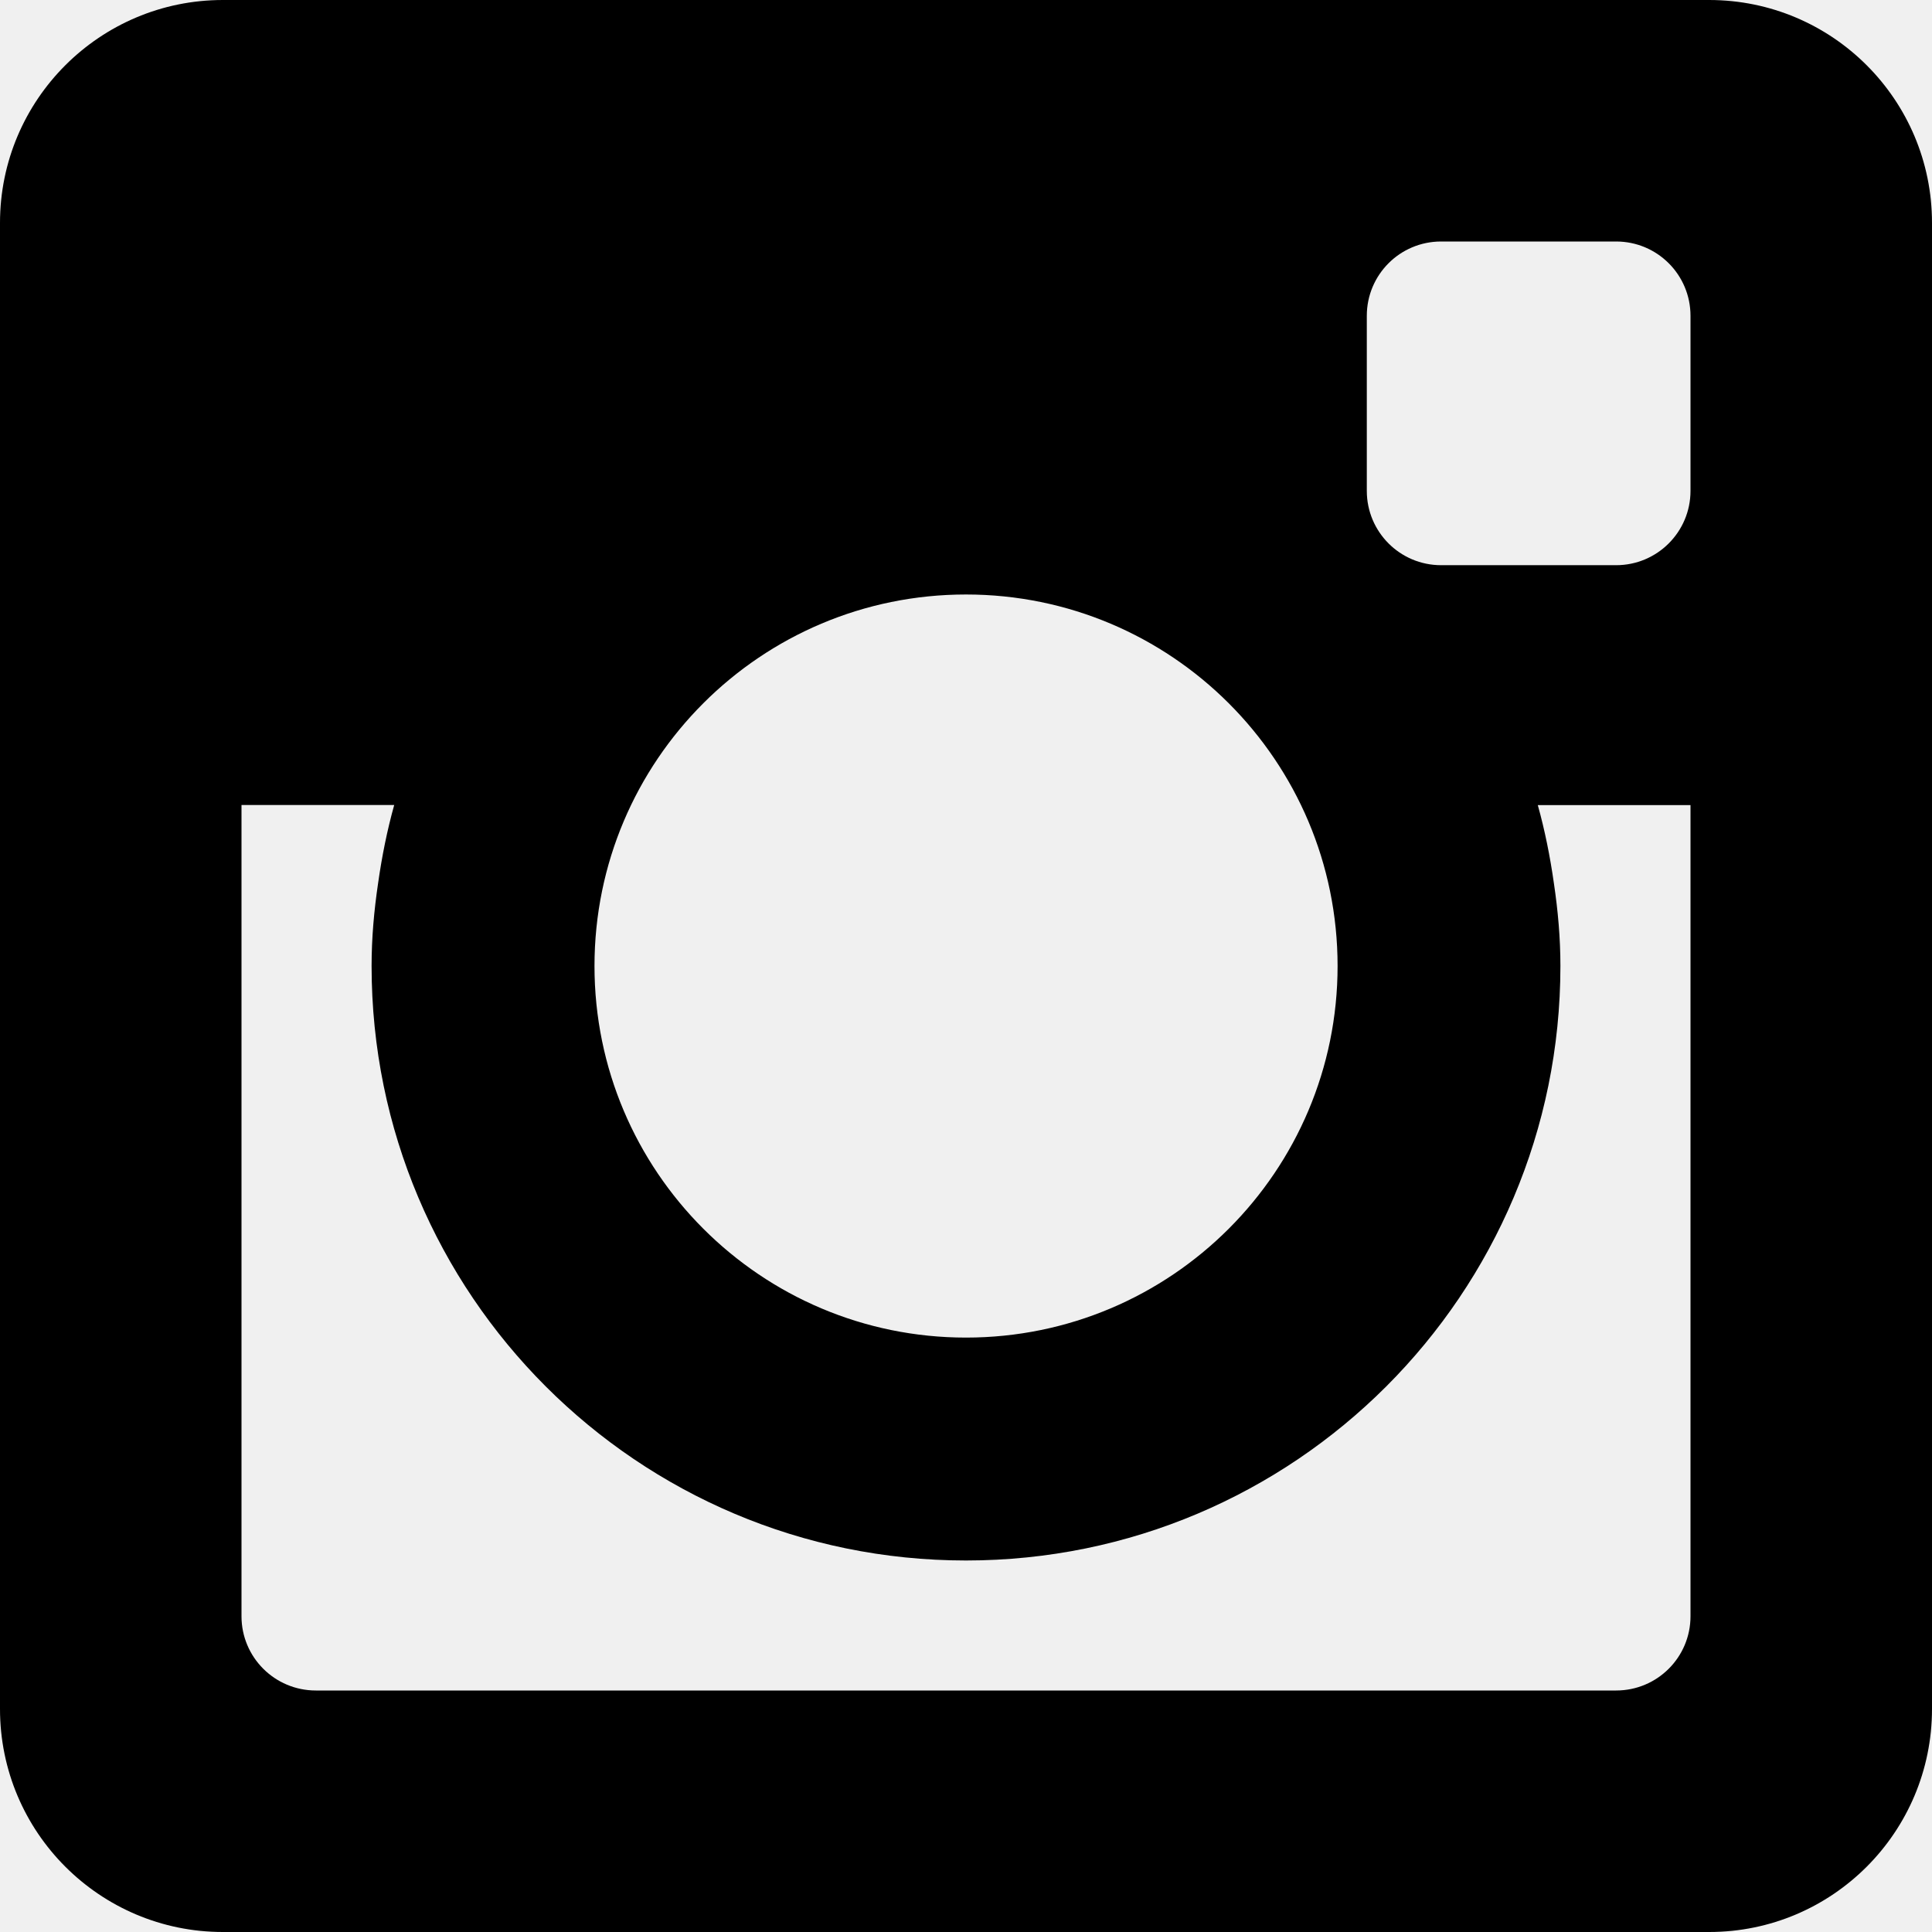
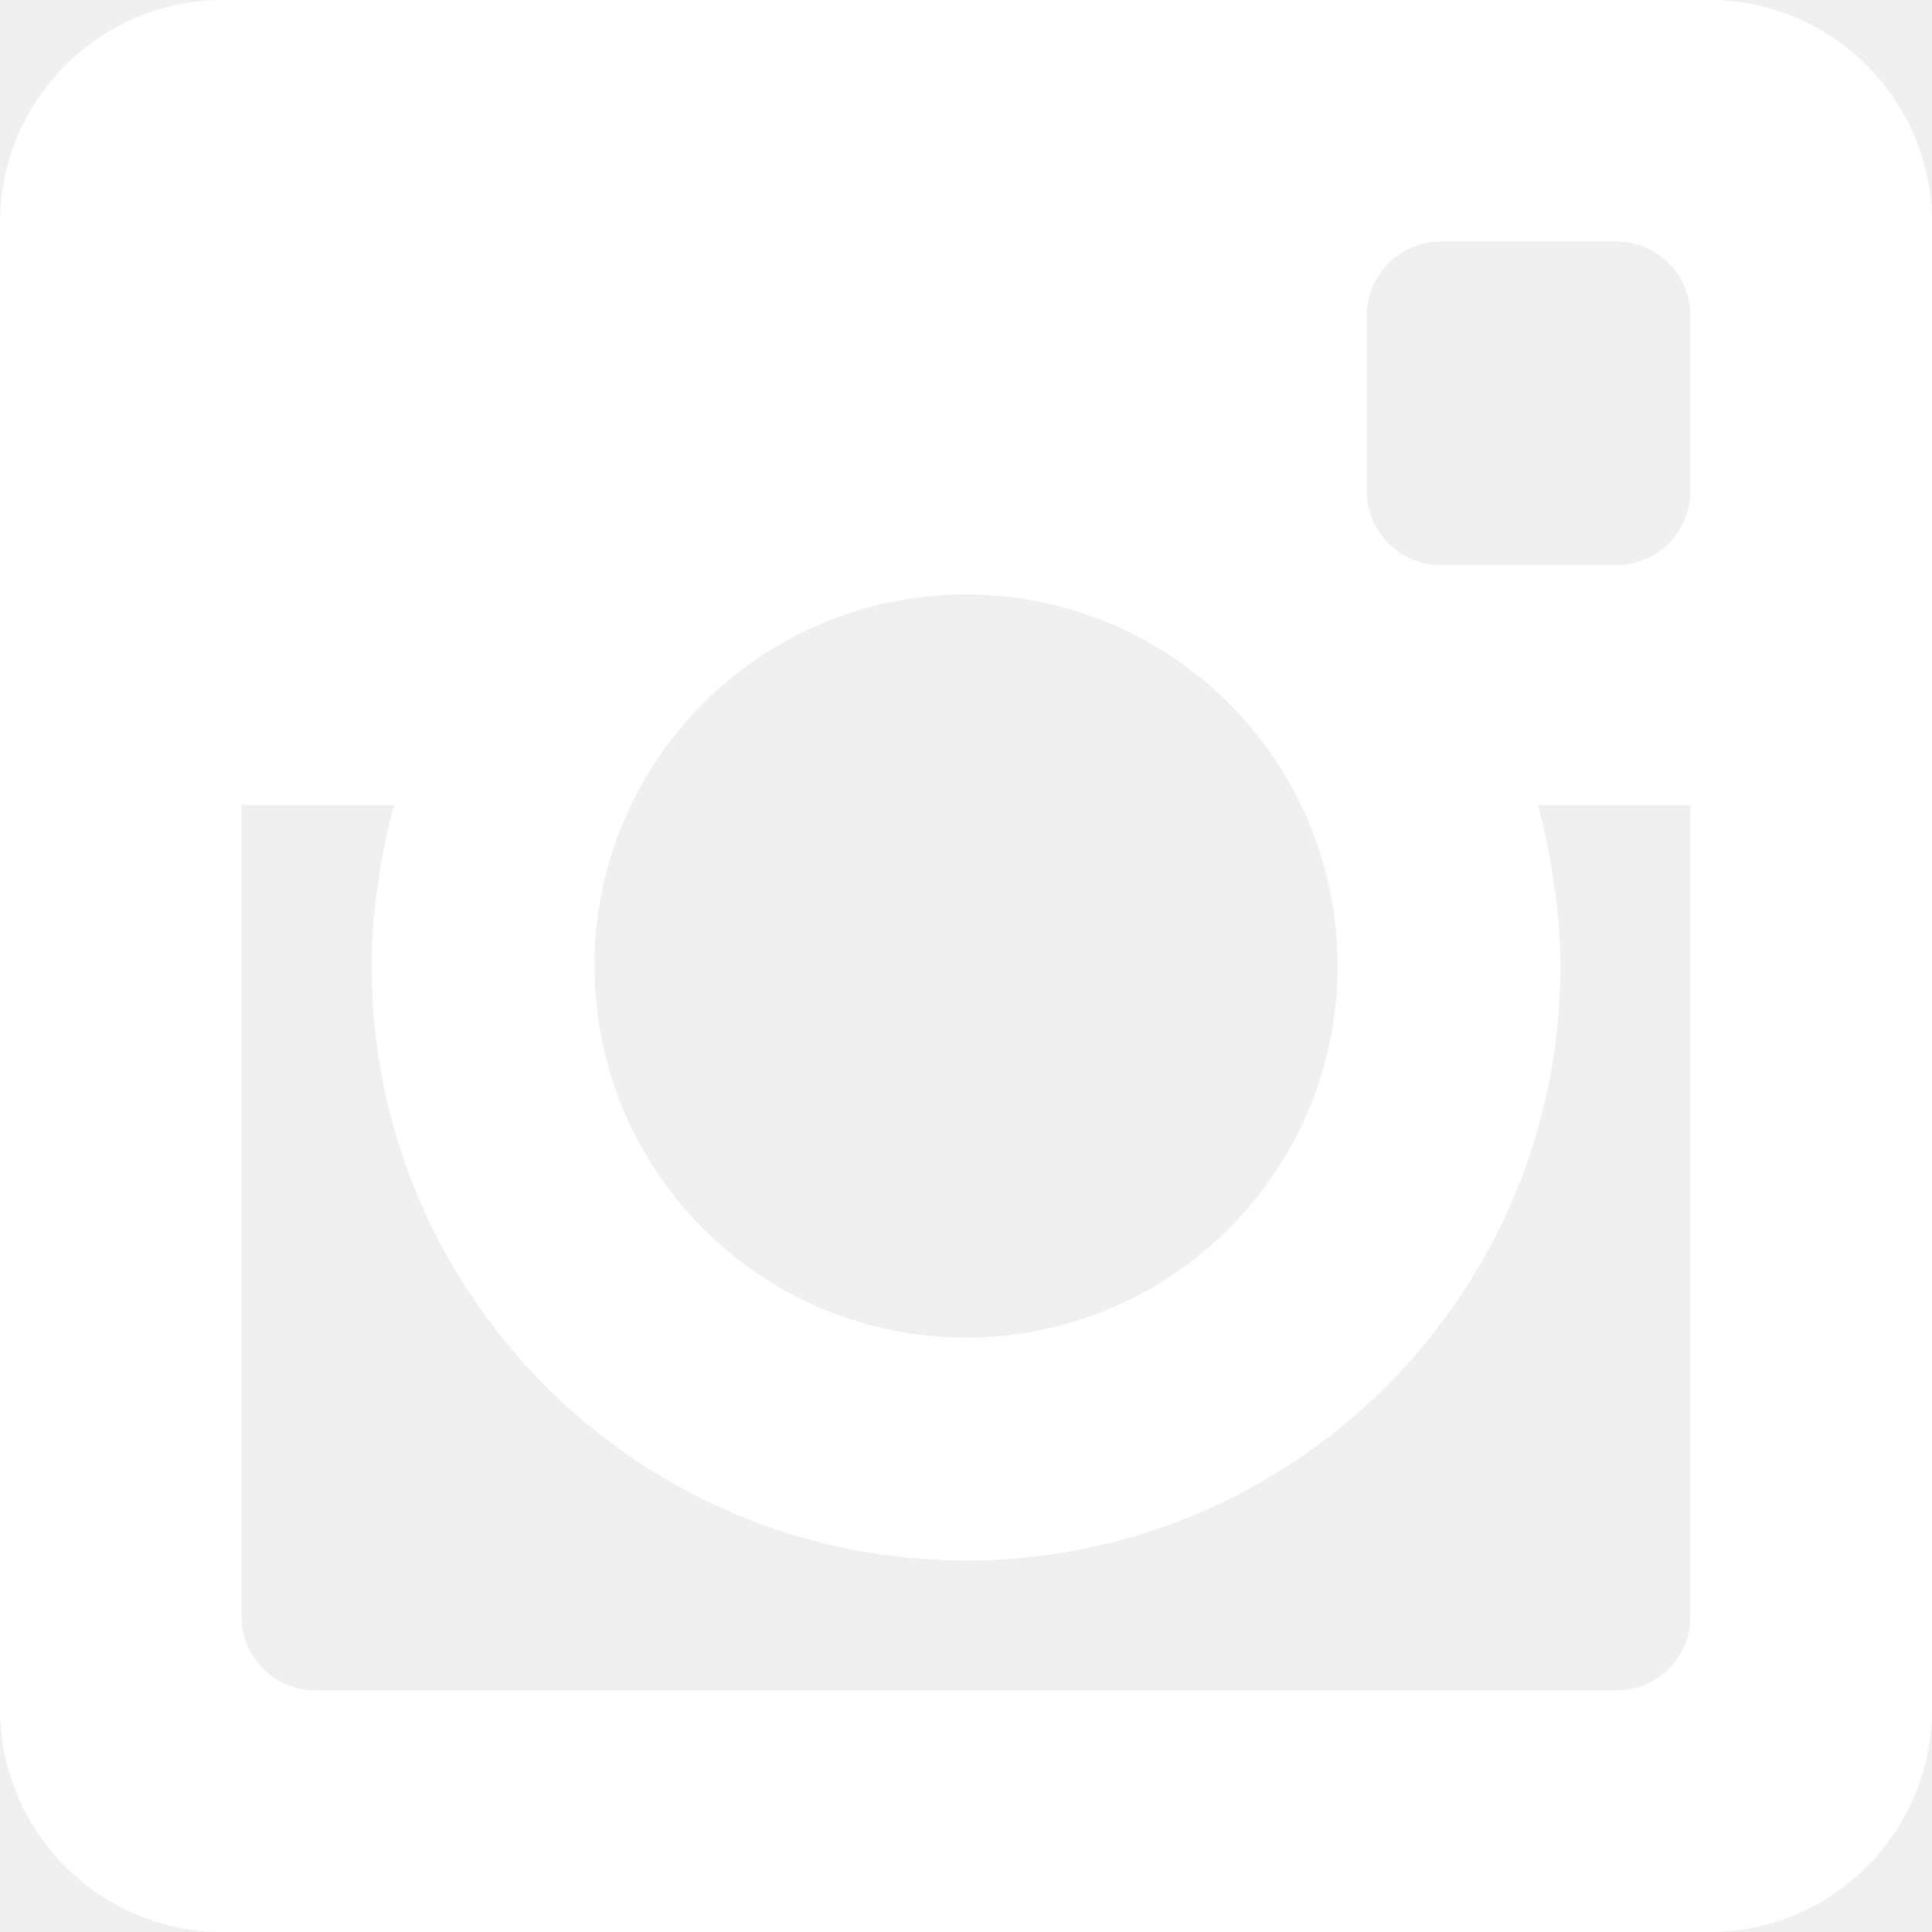
- <svg xmlns="http://www.w3.org/2000/svg" width="24" height="24" viewBox="0 0 24 24">
-   <path d="M21.231 0h-18.462c-1.529 0-2.769 1.24-2.769 2.769v18.46c0 1.531 1.24 2.771 2.769 2.771h18.463c1.529 0 2.768-1.24 2.768-2.771v-18.46c0-1.529-1.239-2.769-2.769-2.769zm-9.231 7.385c2.549 0 4.616 2.065 4.616 4.615 0 2.549-2.067 4.616-4.616 4.616s-4.615-2.068-4.615-4.616c0-2.55 2.066-4.615 4.615-4.615zm9 12.693c0 .509-.413.922-.924.922h-16.152c-.511 0-.924-.413-.924-.922v-10.078h1.897c-.088.315-.153.64-.2.971-.05.337-.081.679-.081 1.029 0 4.079 3.306 7.385 7.384 7.385s7.384-3.306 7.384-7.385c0-.35-.031-.692-.081-1.028-.047-.331-.112-.656-.2-.971h1.897v10.077zm0-13.98c0 .509-.413.923-.924.923h-2.174c-.511 0-.923-.414-.923-.923v-2.175c0-.51.412-.923.923-.923h2.174c.511 0 .924.413.924.923v2.175z" fill-rule="evenodd" clip-rule="evenodd" />
+ <svg xmlns="http://www.w3.org/2000/svg" width="36" height="36" viewBox="0 0 24 24">
+   <path fill="#ffffff" d="M21.231 0h-18.462c-1.529 0-2.769 1.24-2.769 2.769v18.46c0 1.531 1.24 2.771 2.769 2.771h18.463c1.529 0 2.768-1.24 2.768-2.771v-18.46c0-1.529-1.239-2.769-2.769-2.769zm-9.231 7.385c2.549 0 4.616 2.065 4.616 4.615 0 2.549-2.067 4.616-4.616 4.616s-4.615-2.068-4.615-4.616c0-2.55 2.066-4.615 4.615-4.615zm9 12.693c0 .509-.413.922-.924.922h-16.152c-.511 0-.924-.413-.924-.922v-10.078h1.897c-.088.315-.153.64-.2.971-.05.337-.081.679-.081 1.029 0 4.079 3.306 7.385 7.384 7.385s7.384-3.306 7.384-7.385c0-.35-.031-.692-.081-1.028-.047-.331-.112-.656-.2-.971h1.897v10.077zm0-13.98c0 .509-.413.923-.924.923h-2.174c-.511 0-.923-.414-.923-.923v-2.175c0-.51.412-.923.923-.923h2.174c.511 0 .924.413.924.923v2.175z" fill-rule="evenodd" clip-rule="evenodd" />
</svg>
